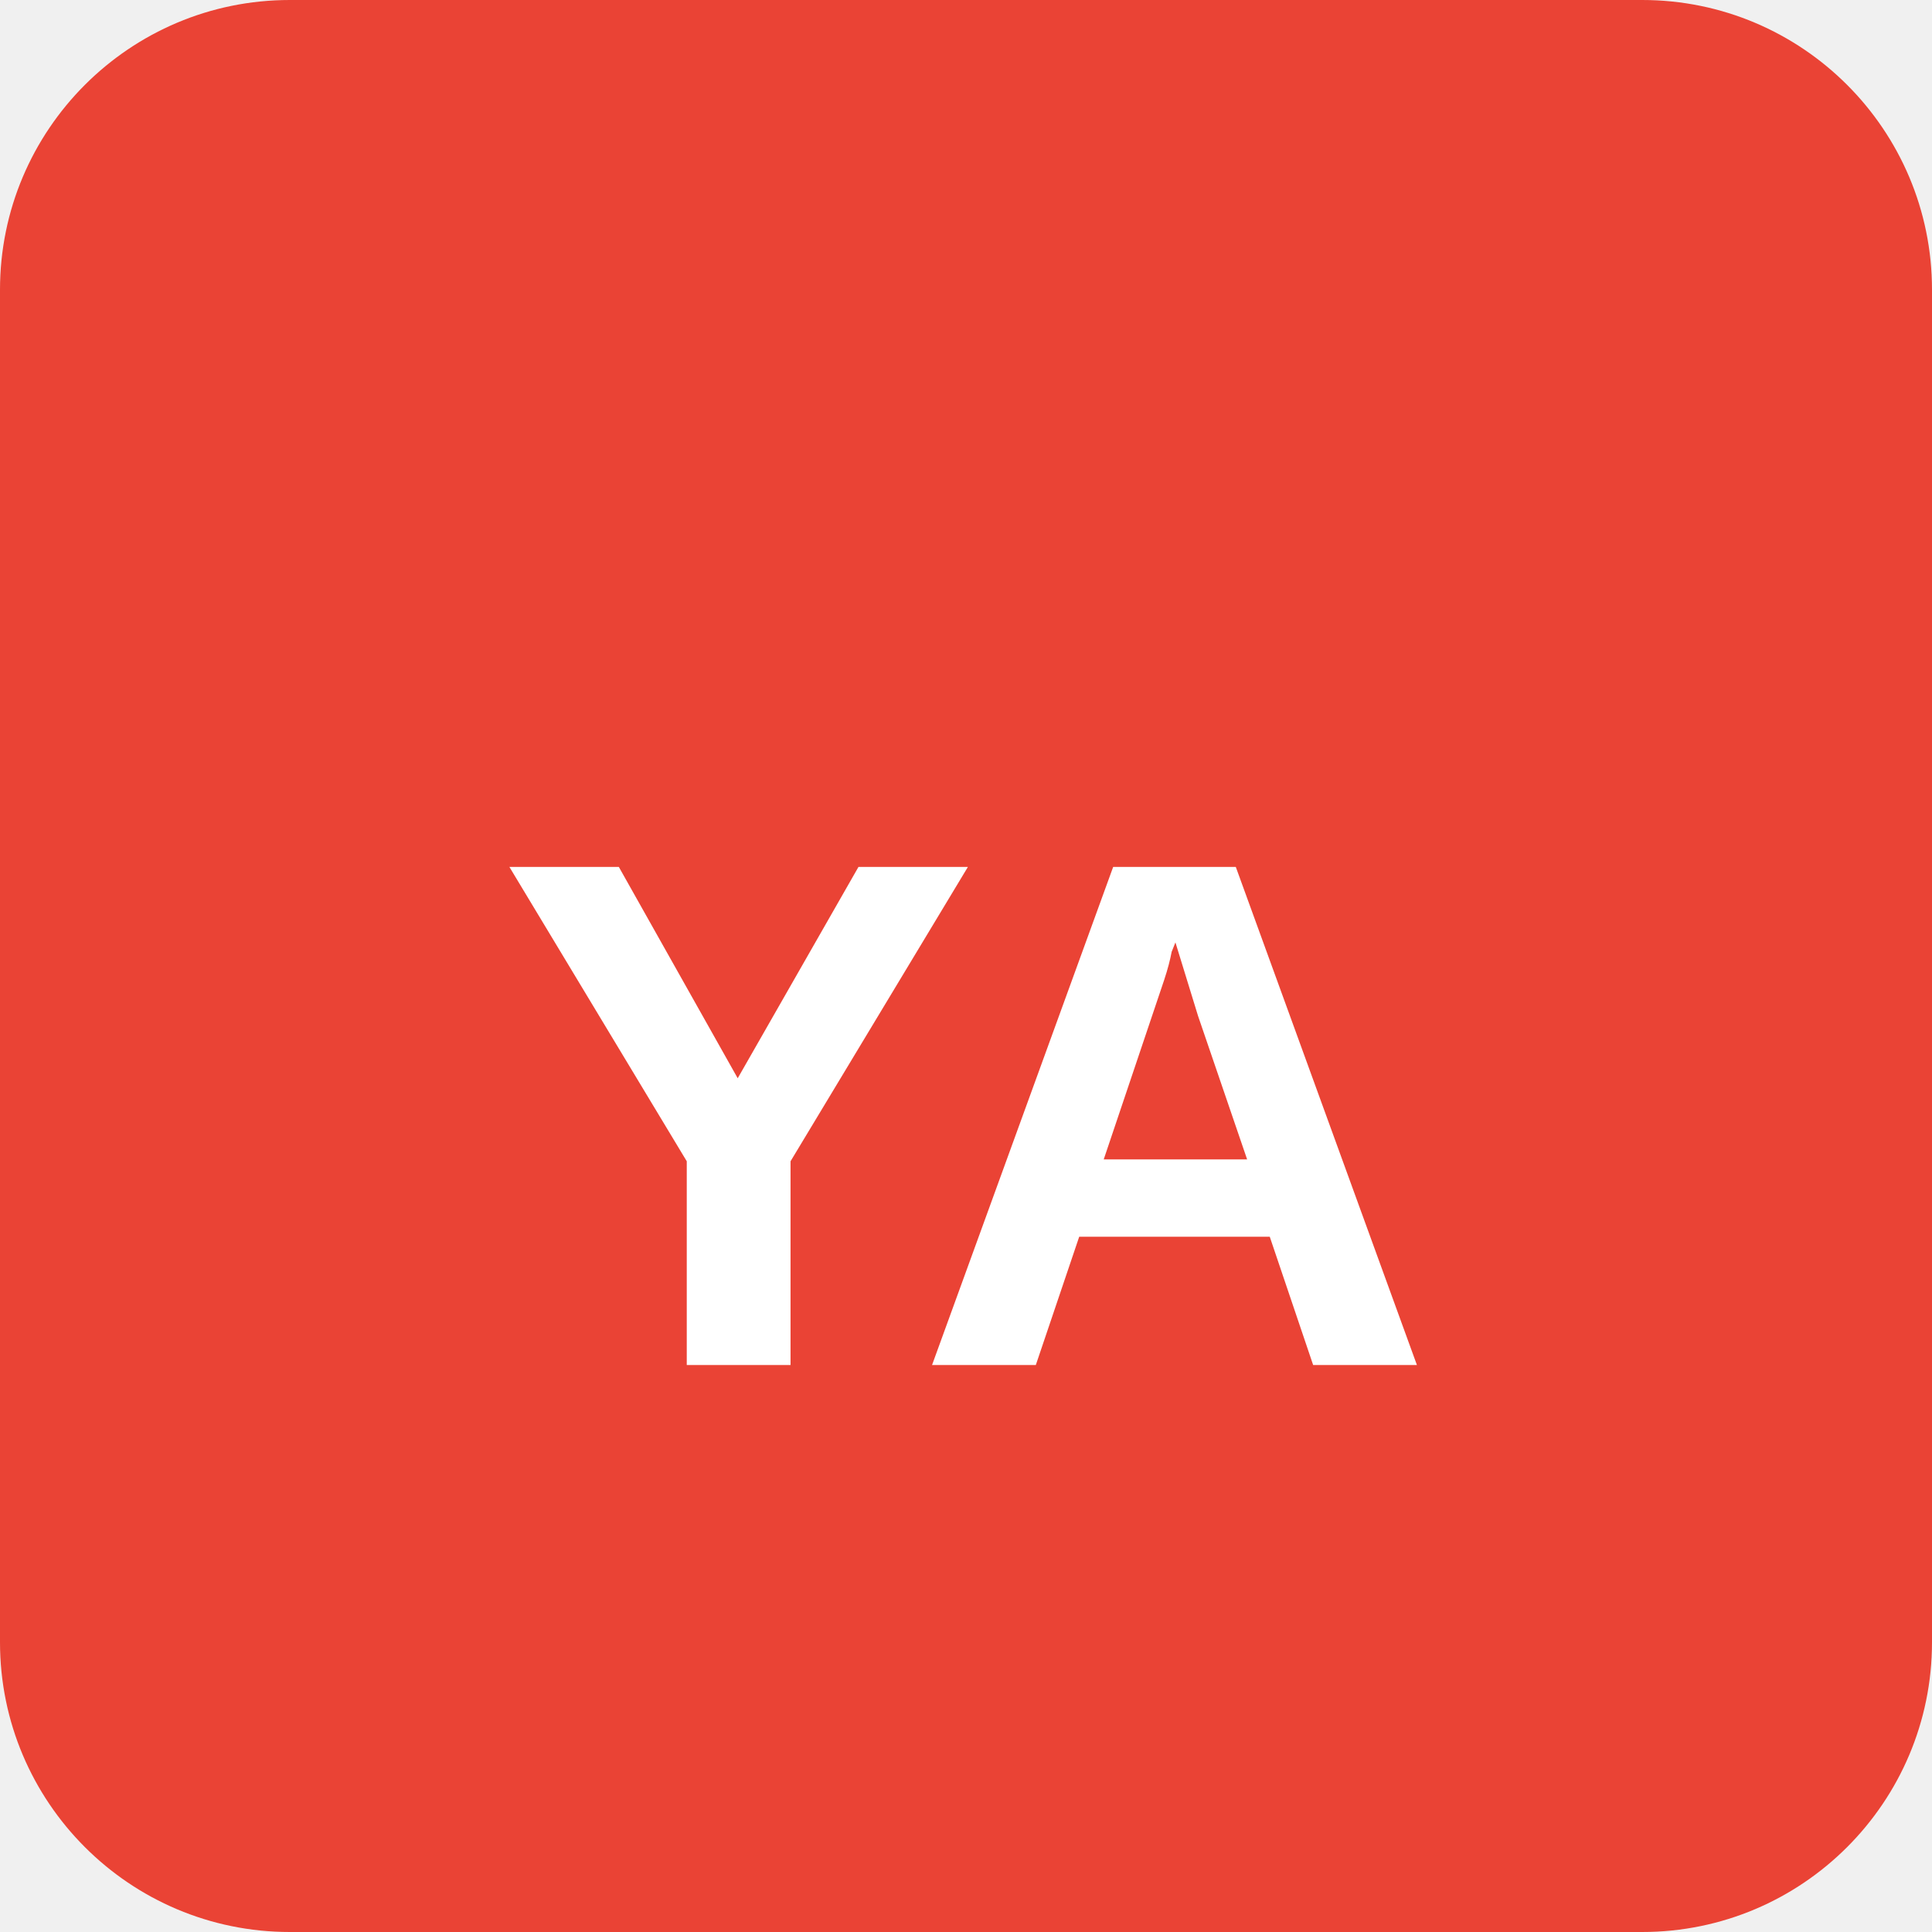
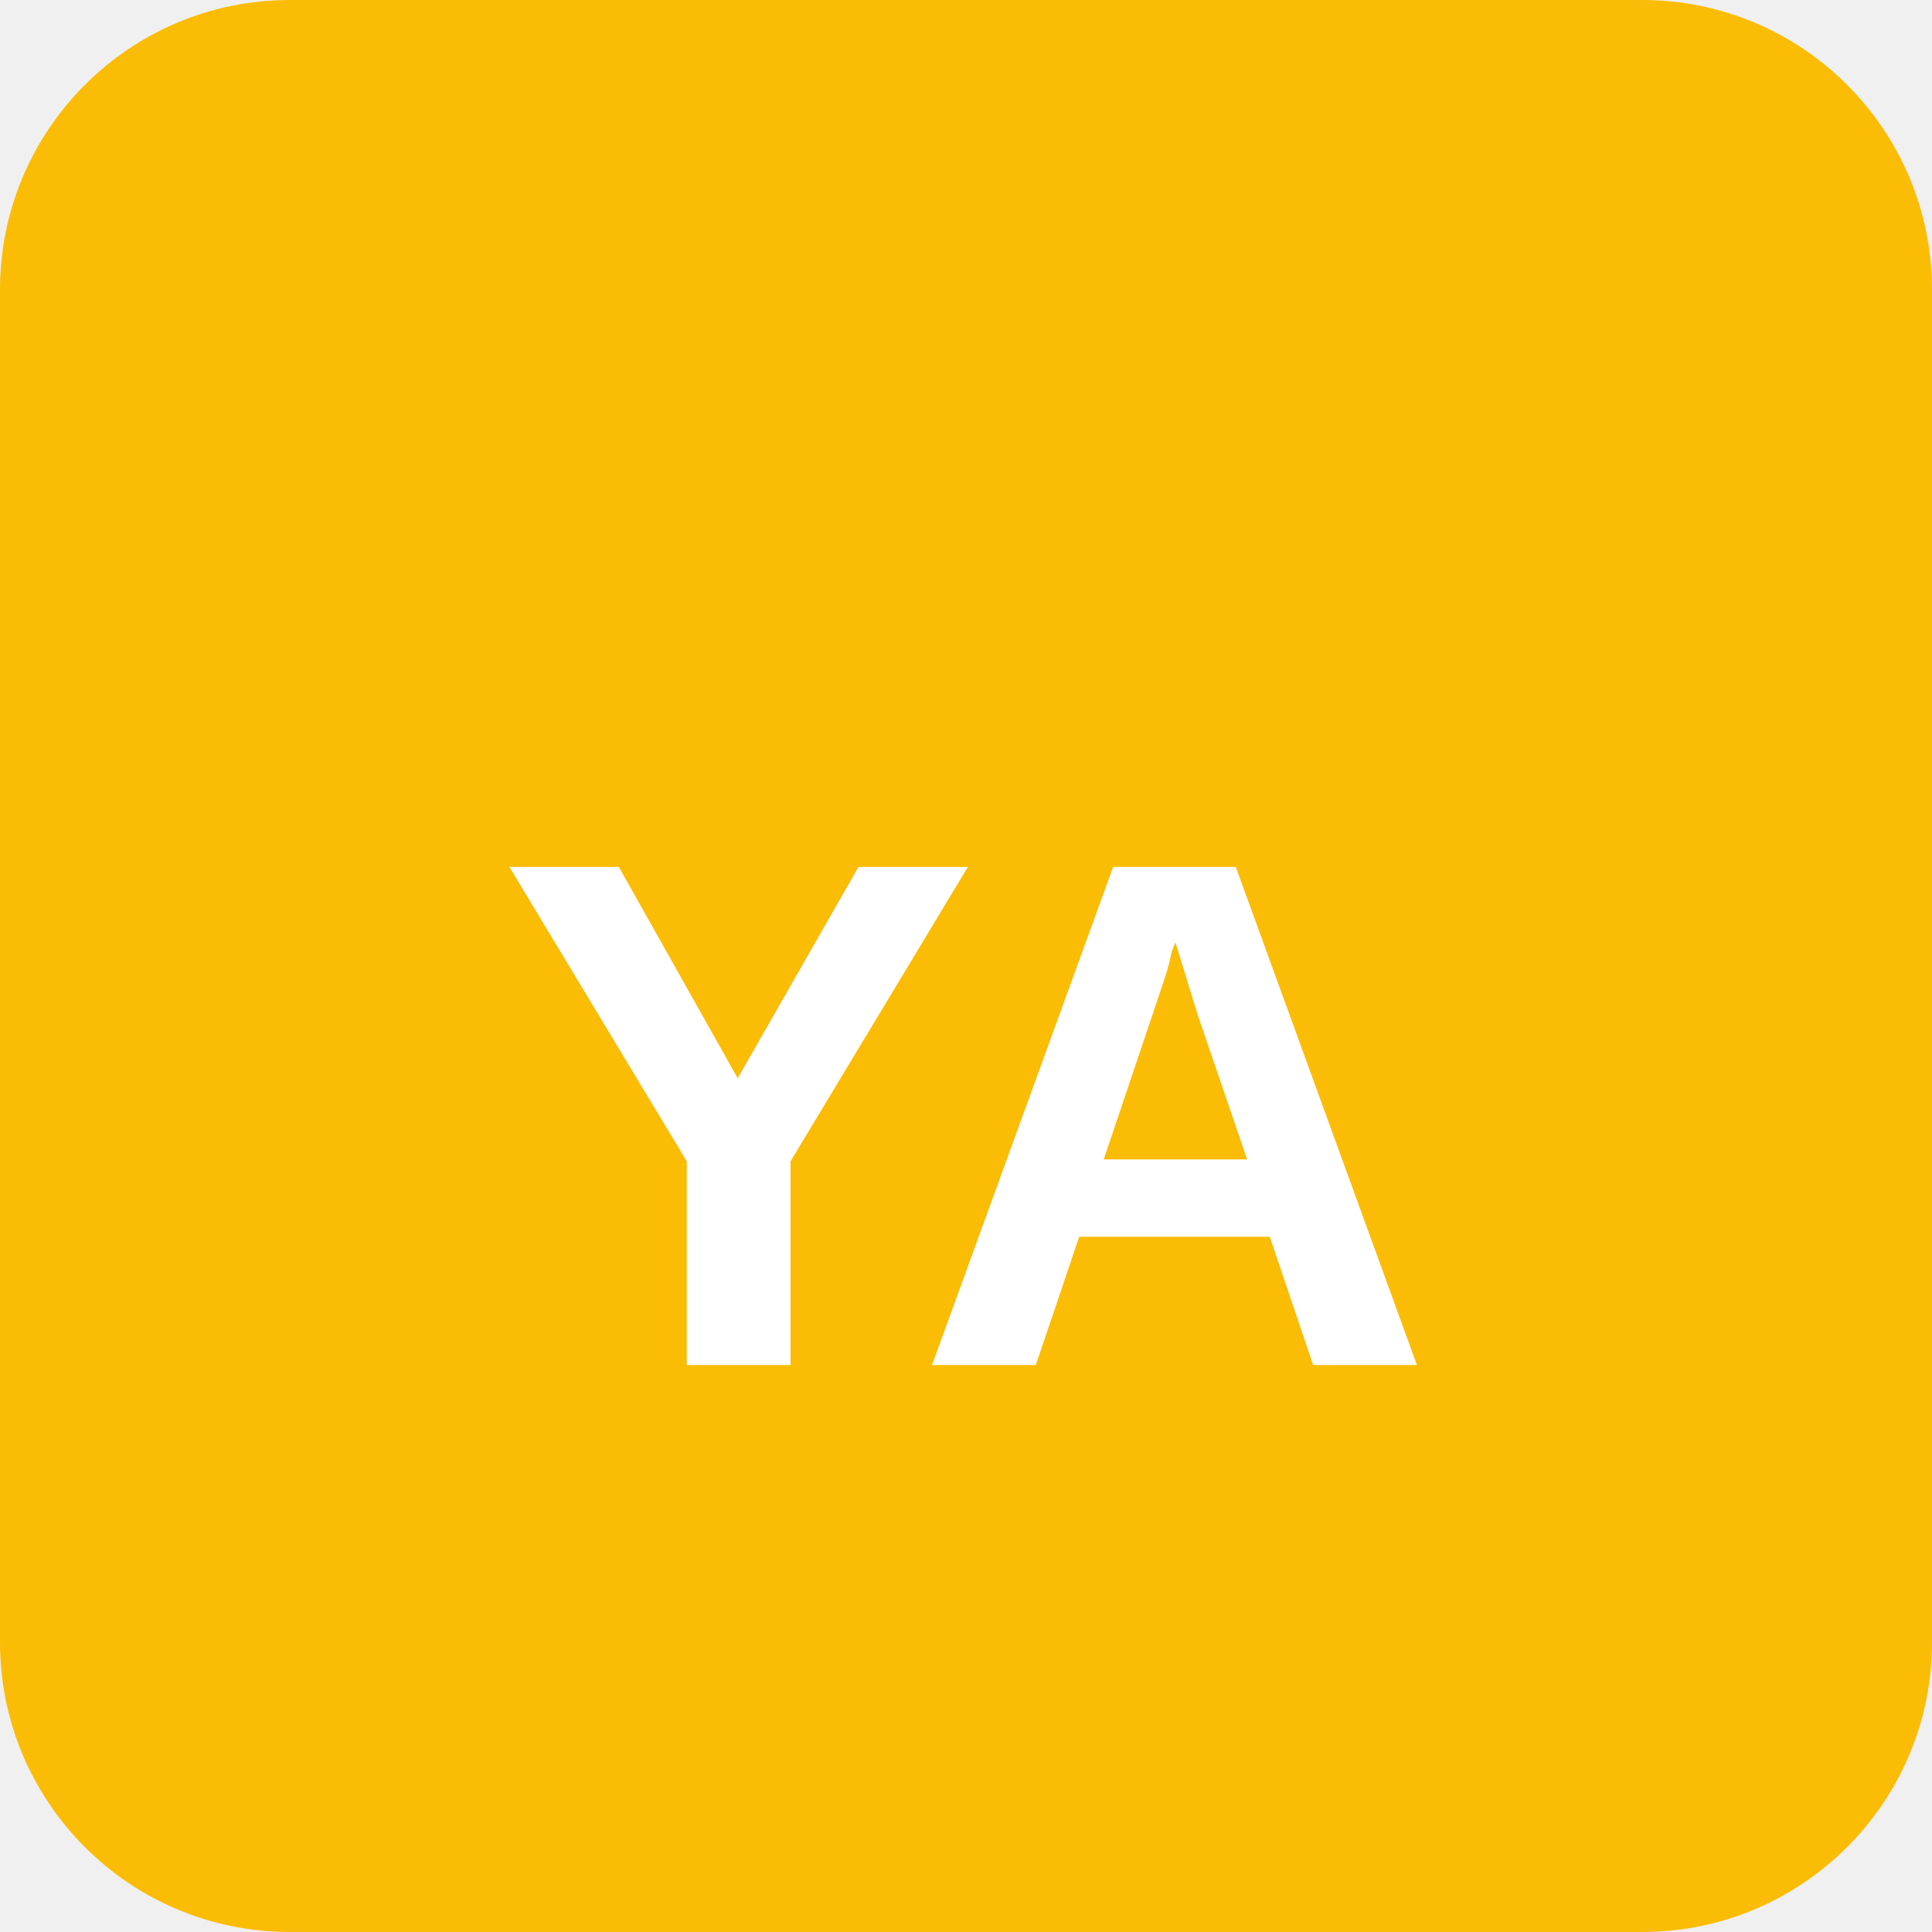
<svg xmlns="http://www.w3.org/2000/svg" width="16" height="16" viewBox="0 0 16 16">
-   <rect width="16" height="16" rx="2.4" fill="#EA4335" />
+   <rect width="16" height="16" rx="2.4" fill="#FBBC05" />
  <text x="50%" y="9.6" font-family="Arial, sans-serif" font-size="6" font-weight="bold" fill="#FFFFFF" text-anchor="middle" dominant-baseline="middle">
    YA
  </text>
</svg>
